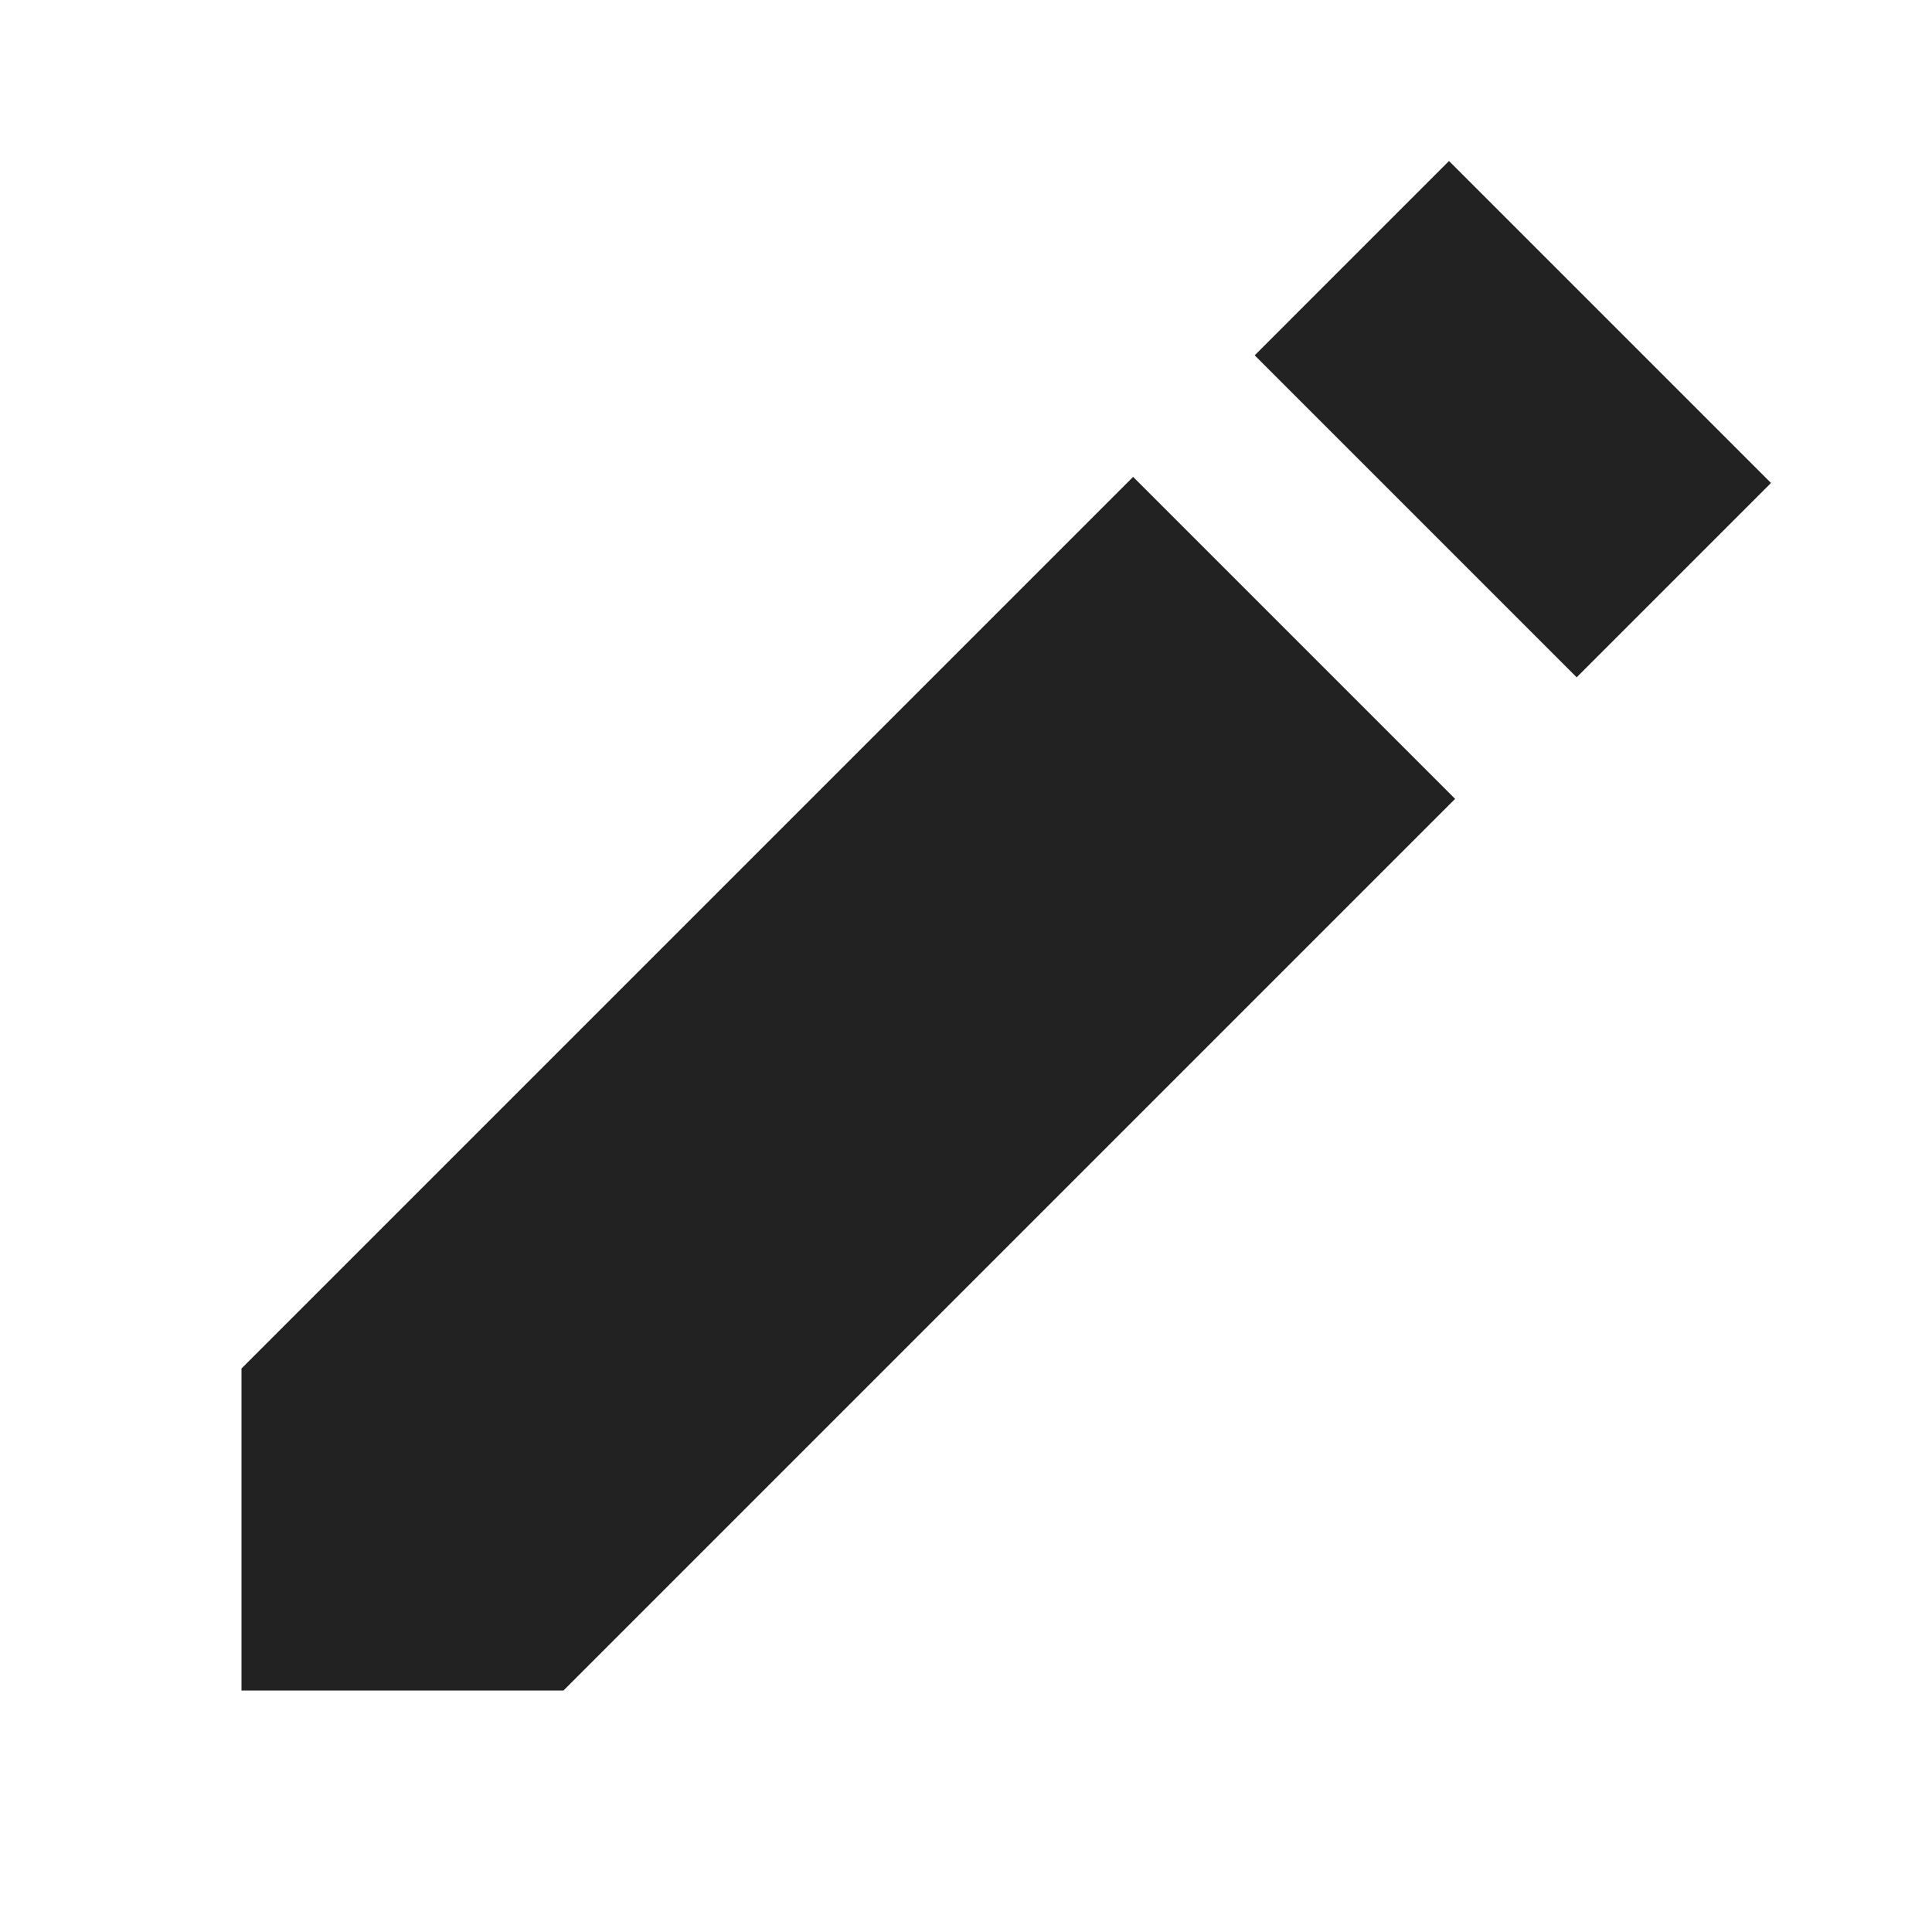
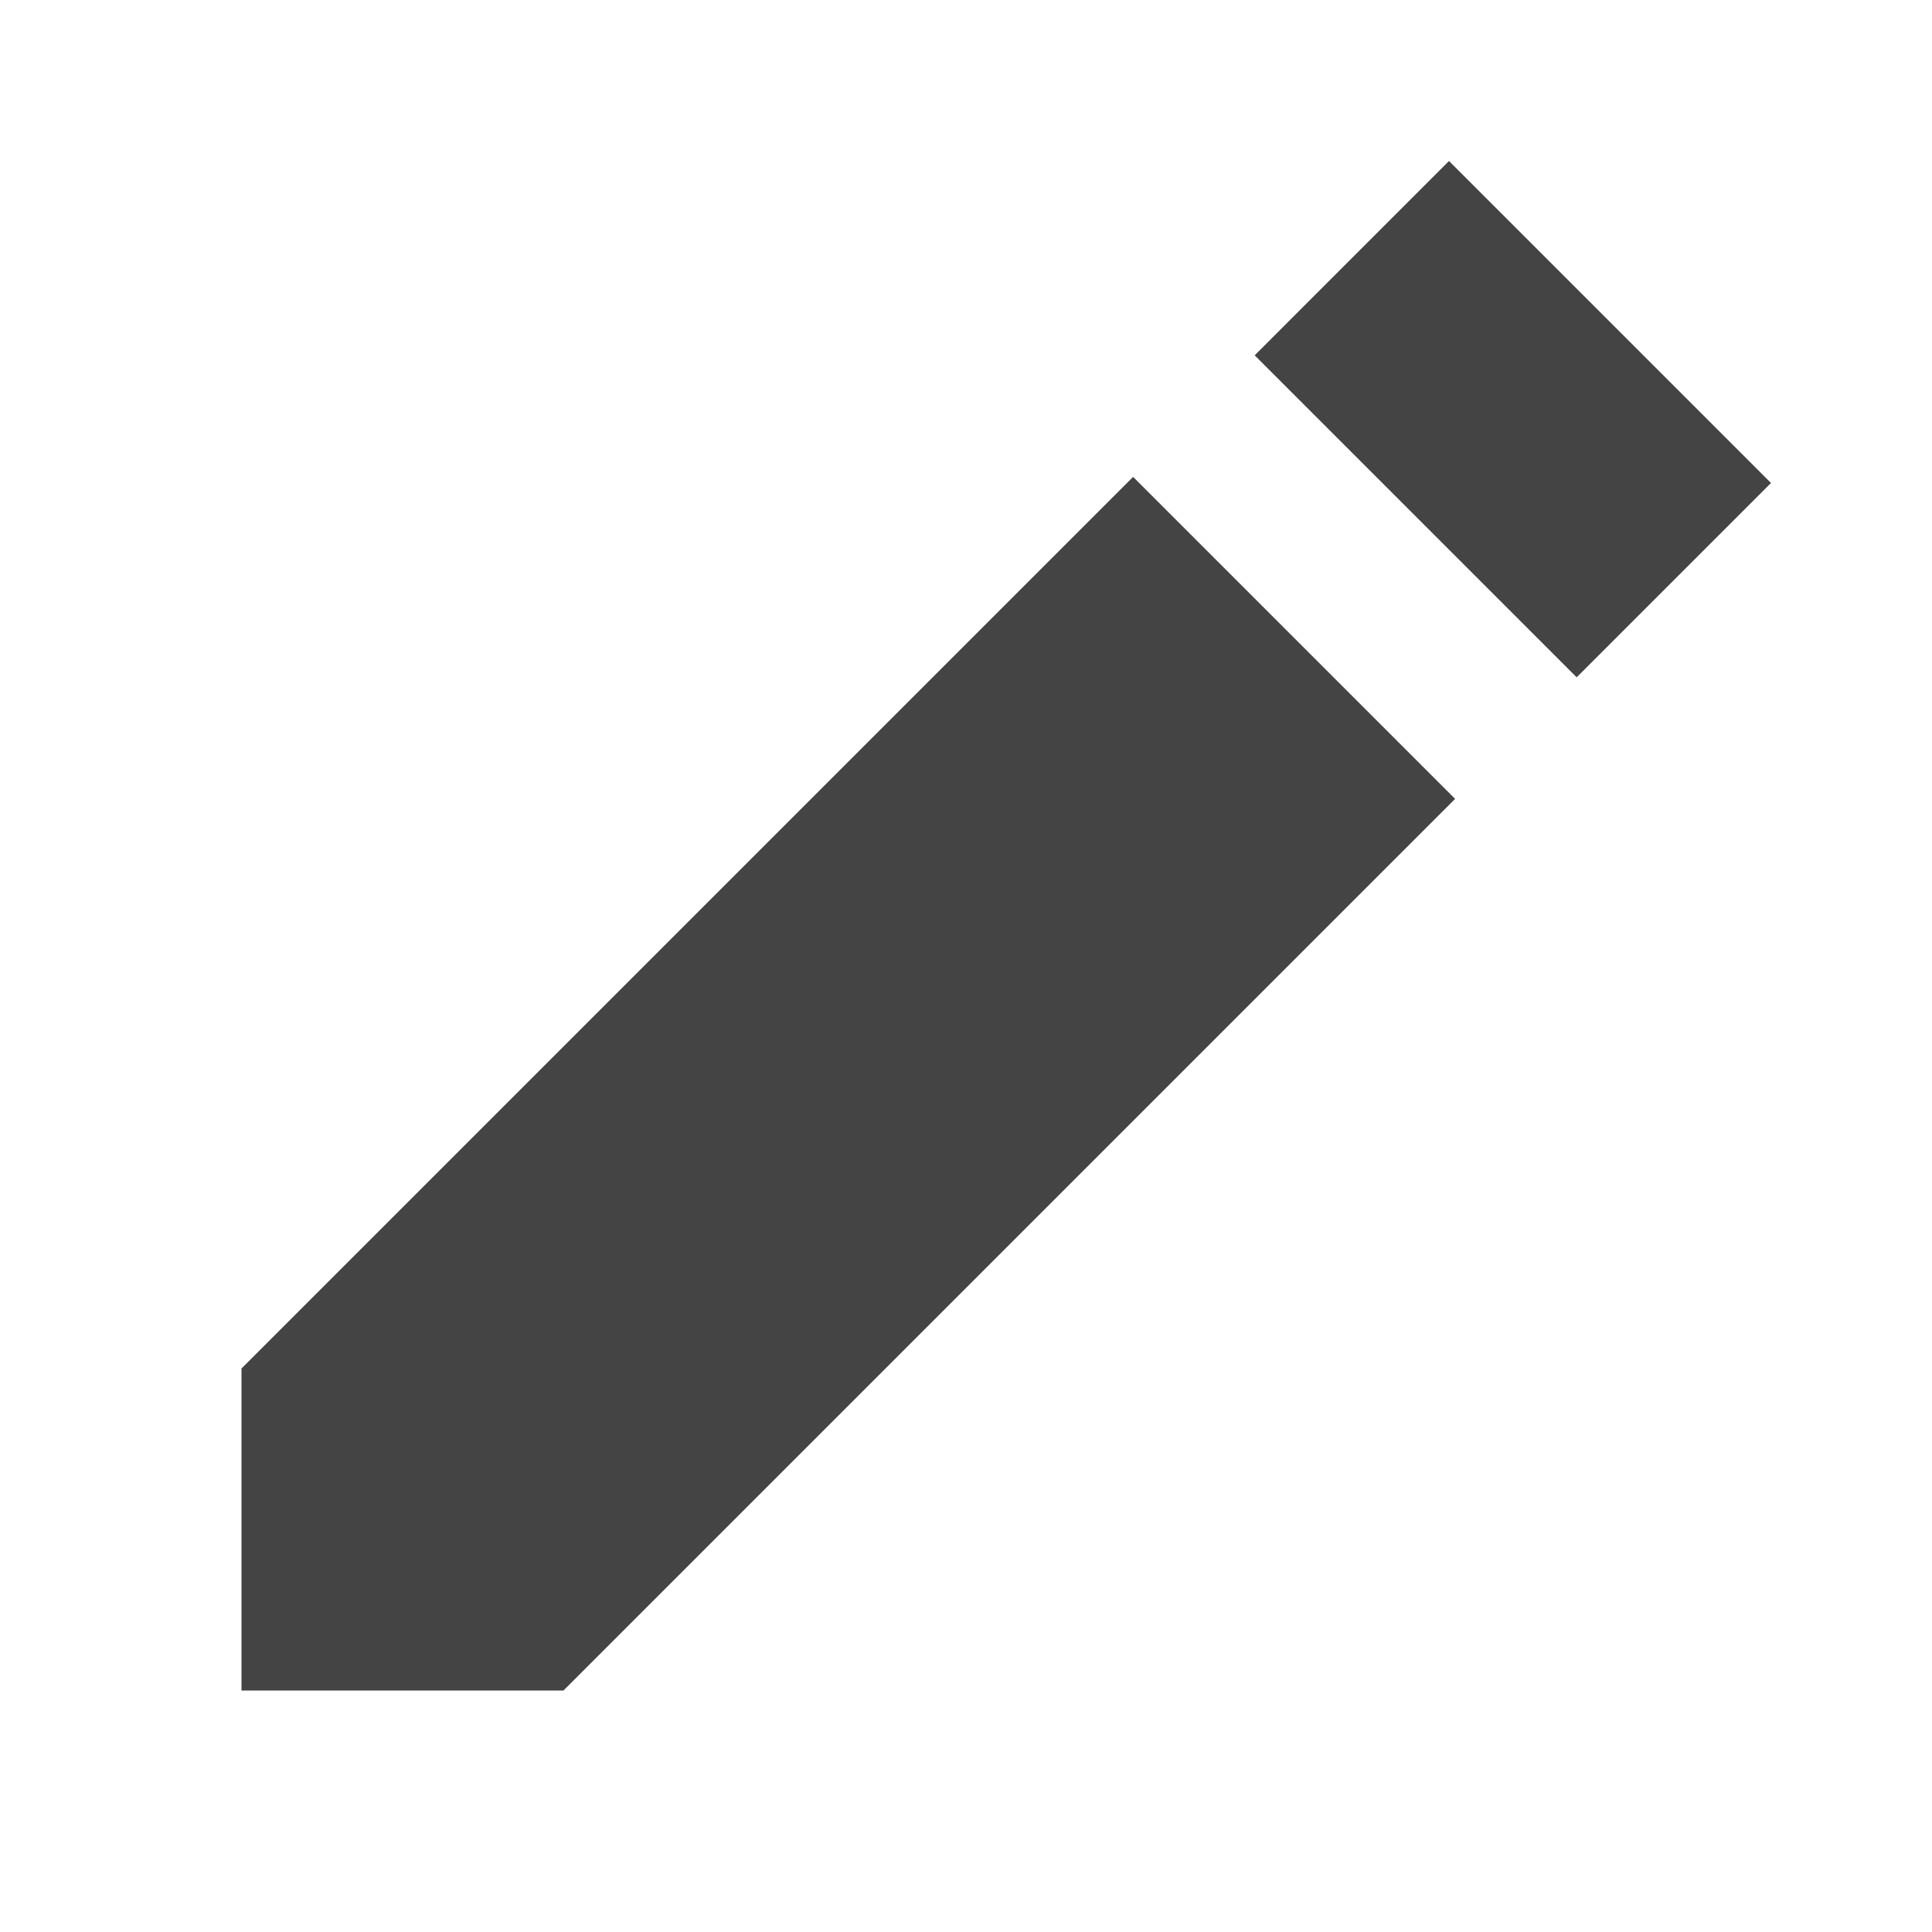
- <svg xmlns="http://www.w3.org/2000/svg" viewBox="0 0 24 24" fill="#222222">
-   <path d="M18 2L15.586 4.414L19.586 8.414L22 6L18 2 z M 14.076 5.924L3 17L3 21L7 21L18.076 9.924L14.076 5.924 z" fill="#222222" />
+ <svg xmlns="http://www.w3.org/2000/svg" viewBox="0 0 24 24" fill="#444444">
+   <path d="M18 2L15.586 4.414L19.586 8.414L22 6L18 2 z M 14.076 5.924L3 17L3 21L7 21L18.076 9.924L14.076 5.924 z" fill="#444444" />
</svg>
